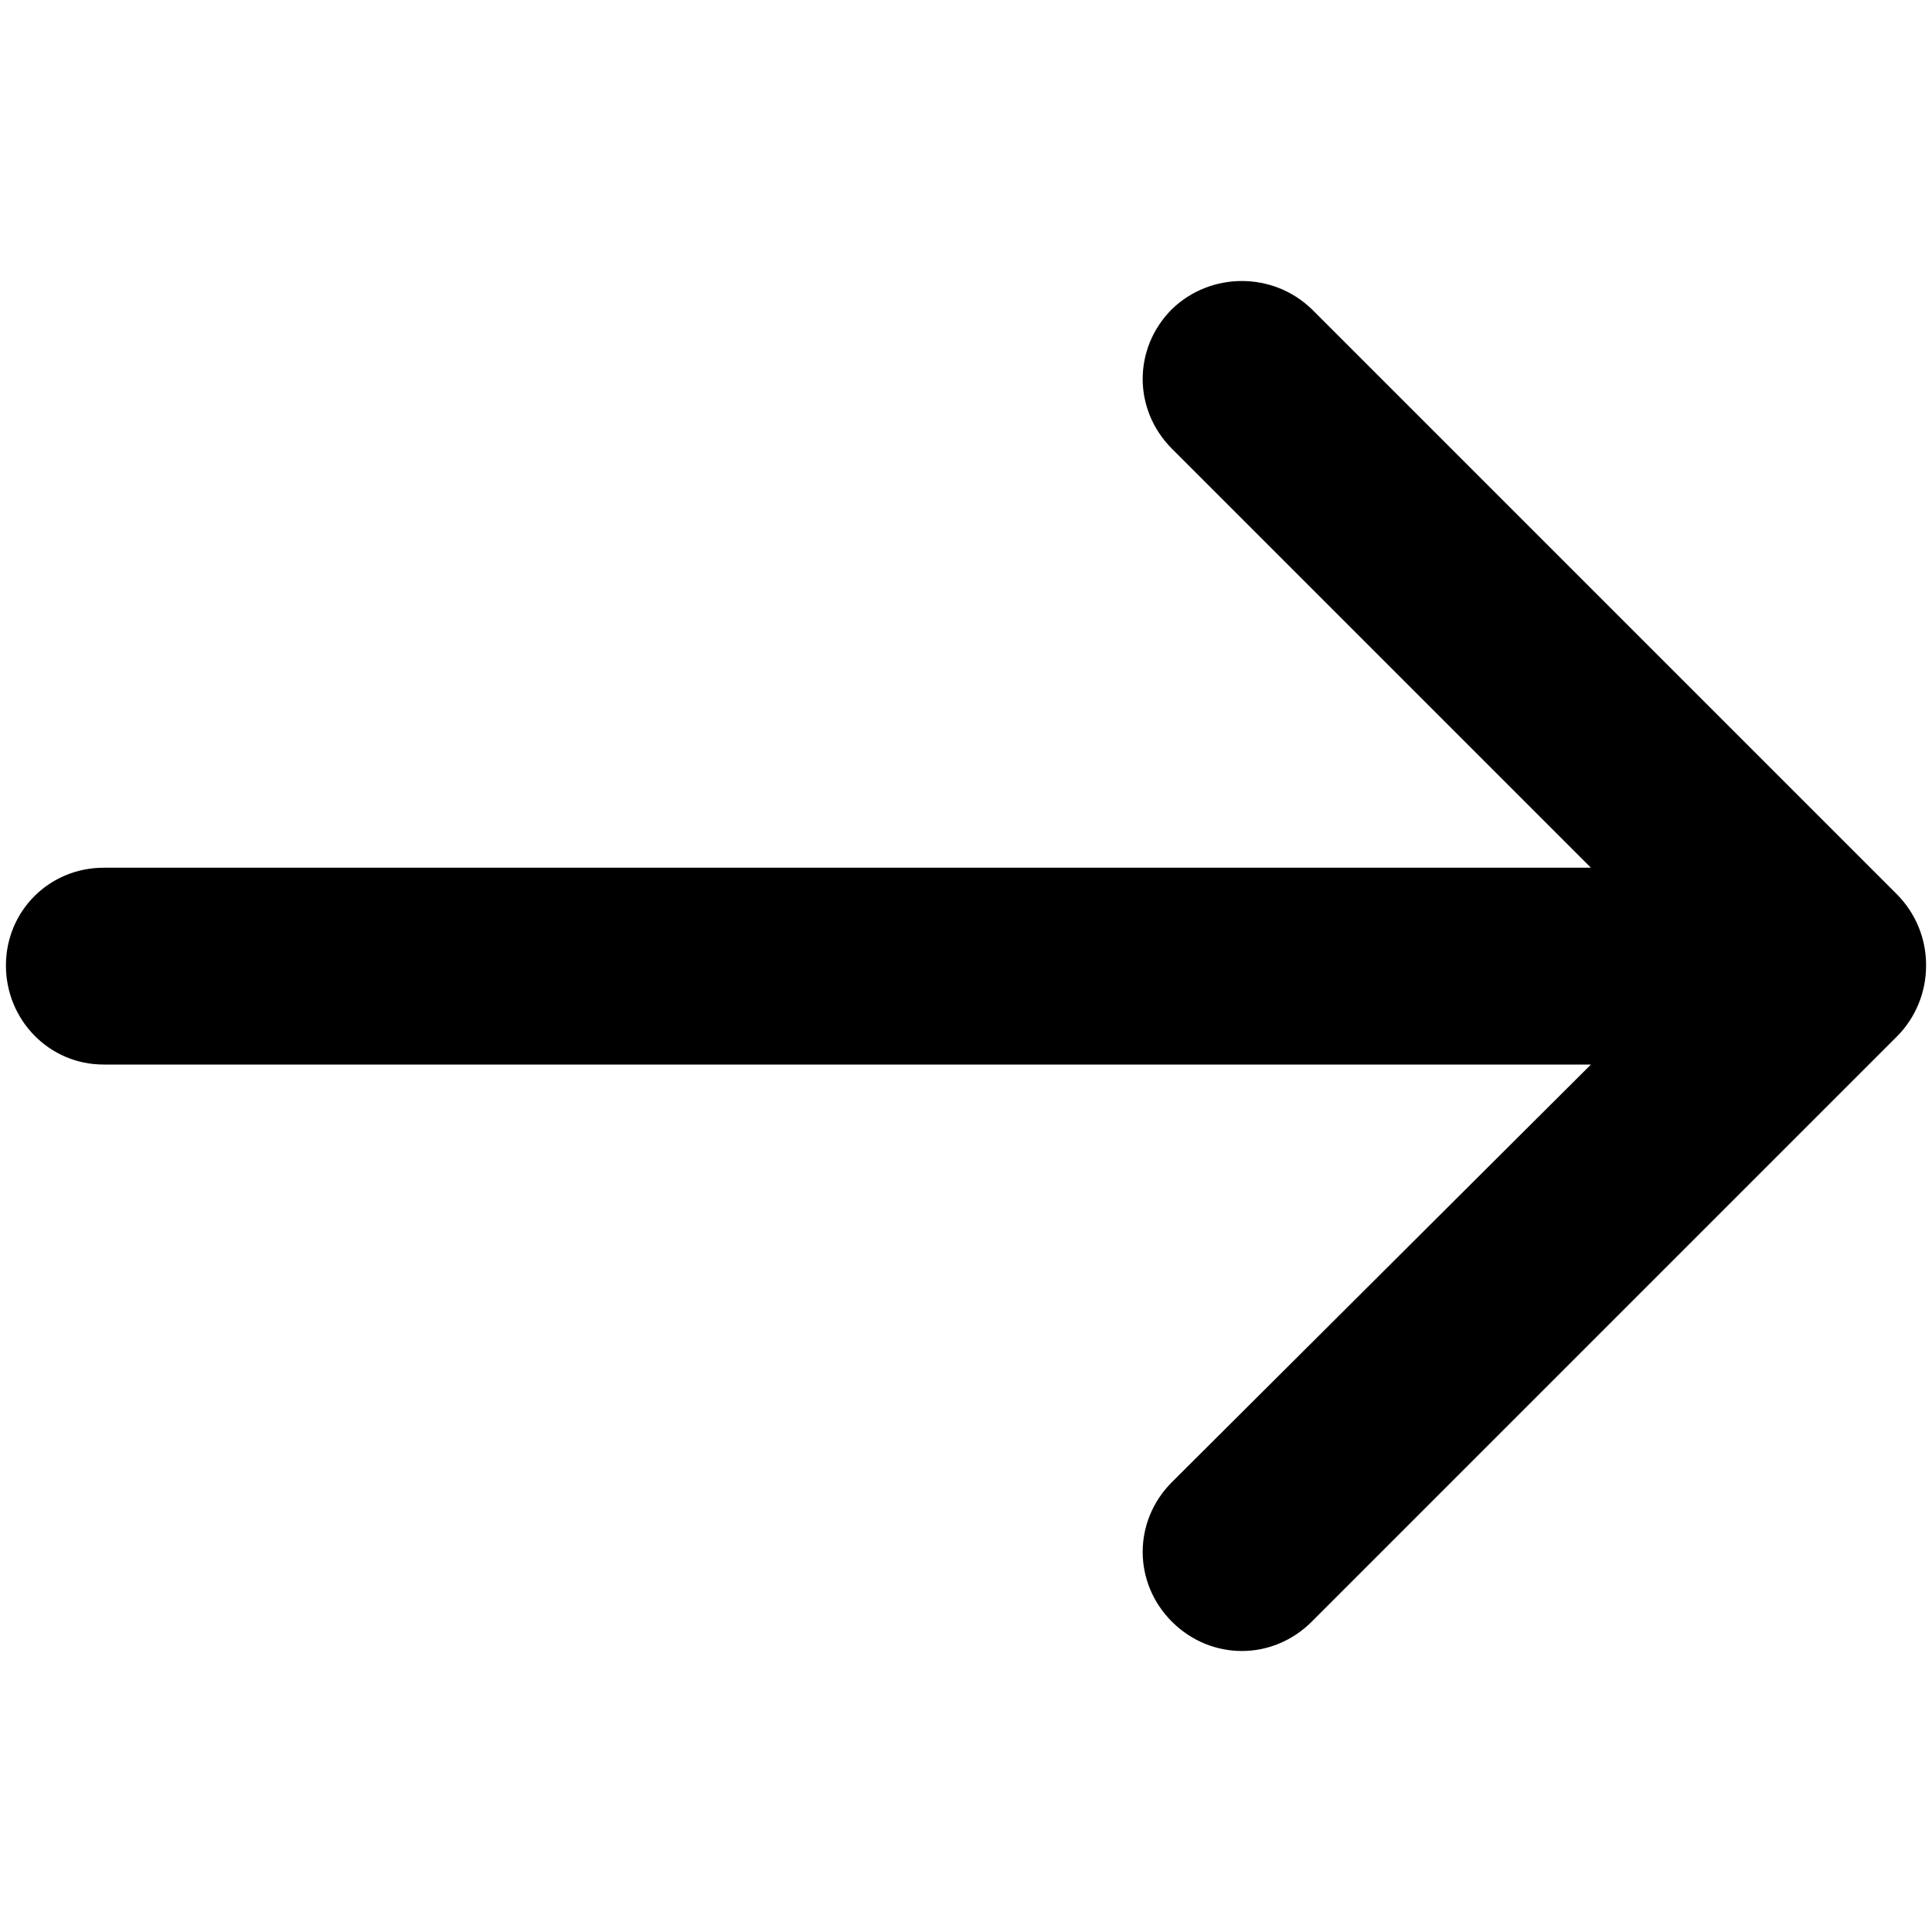
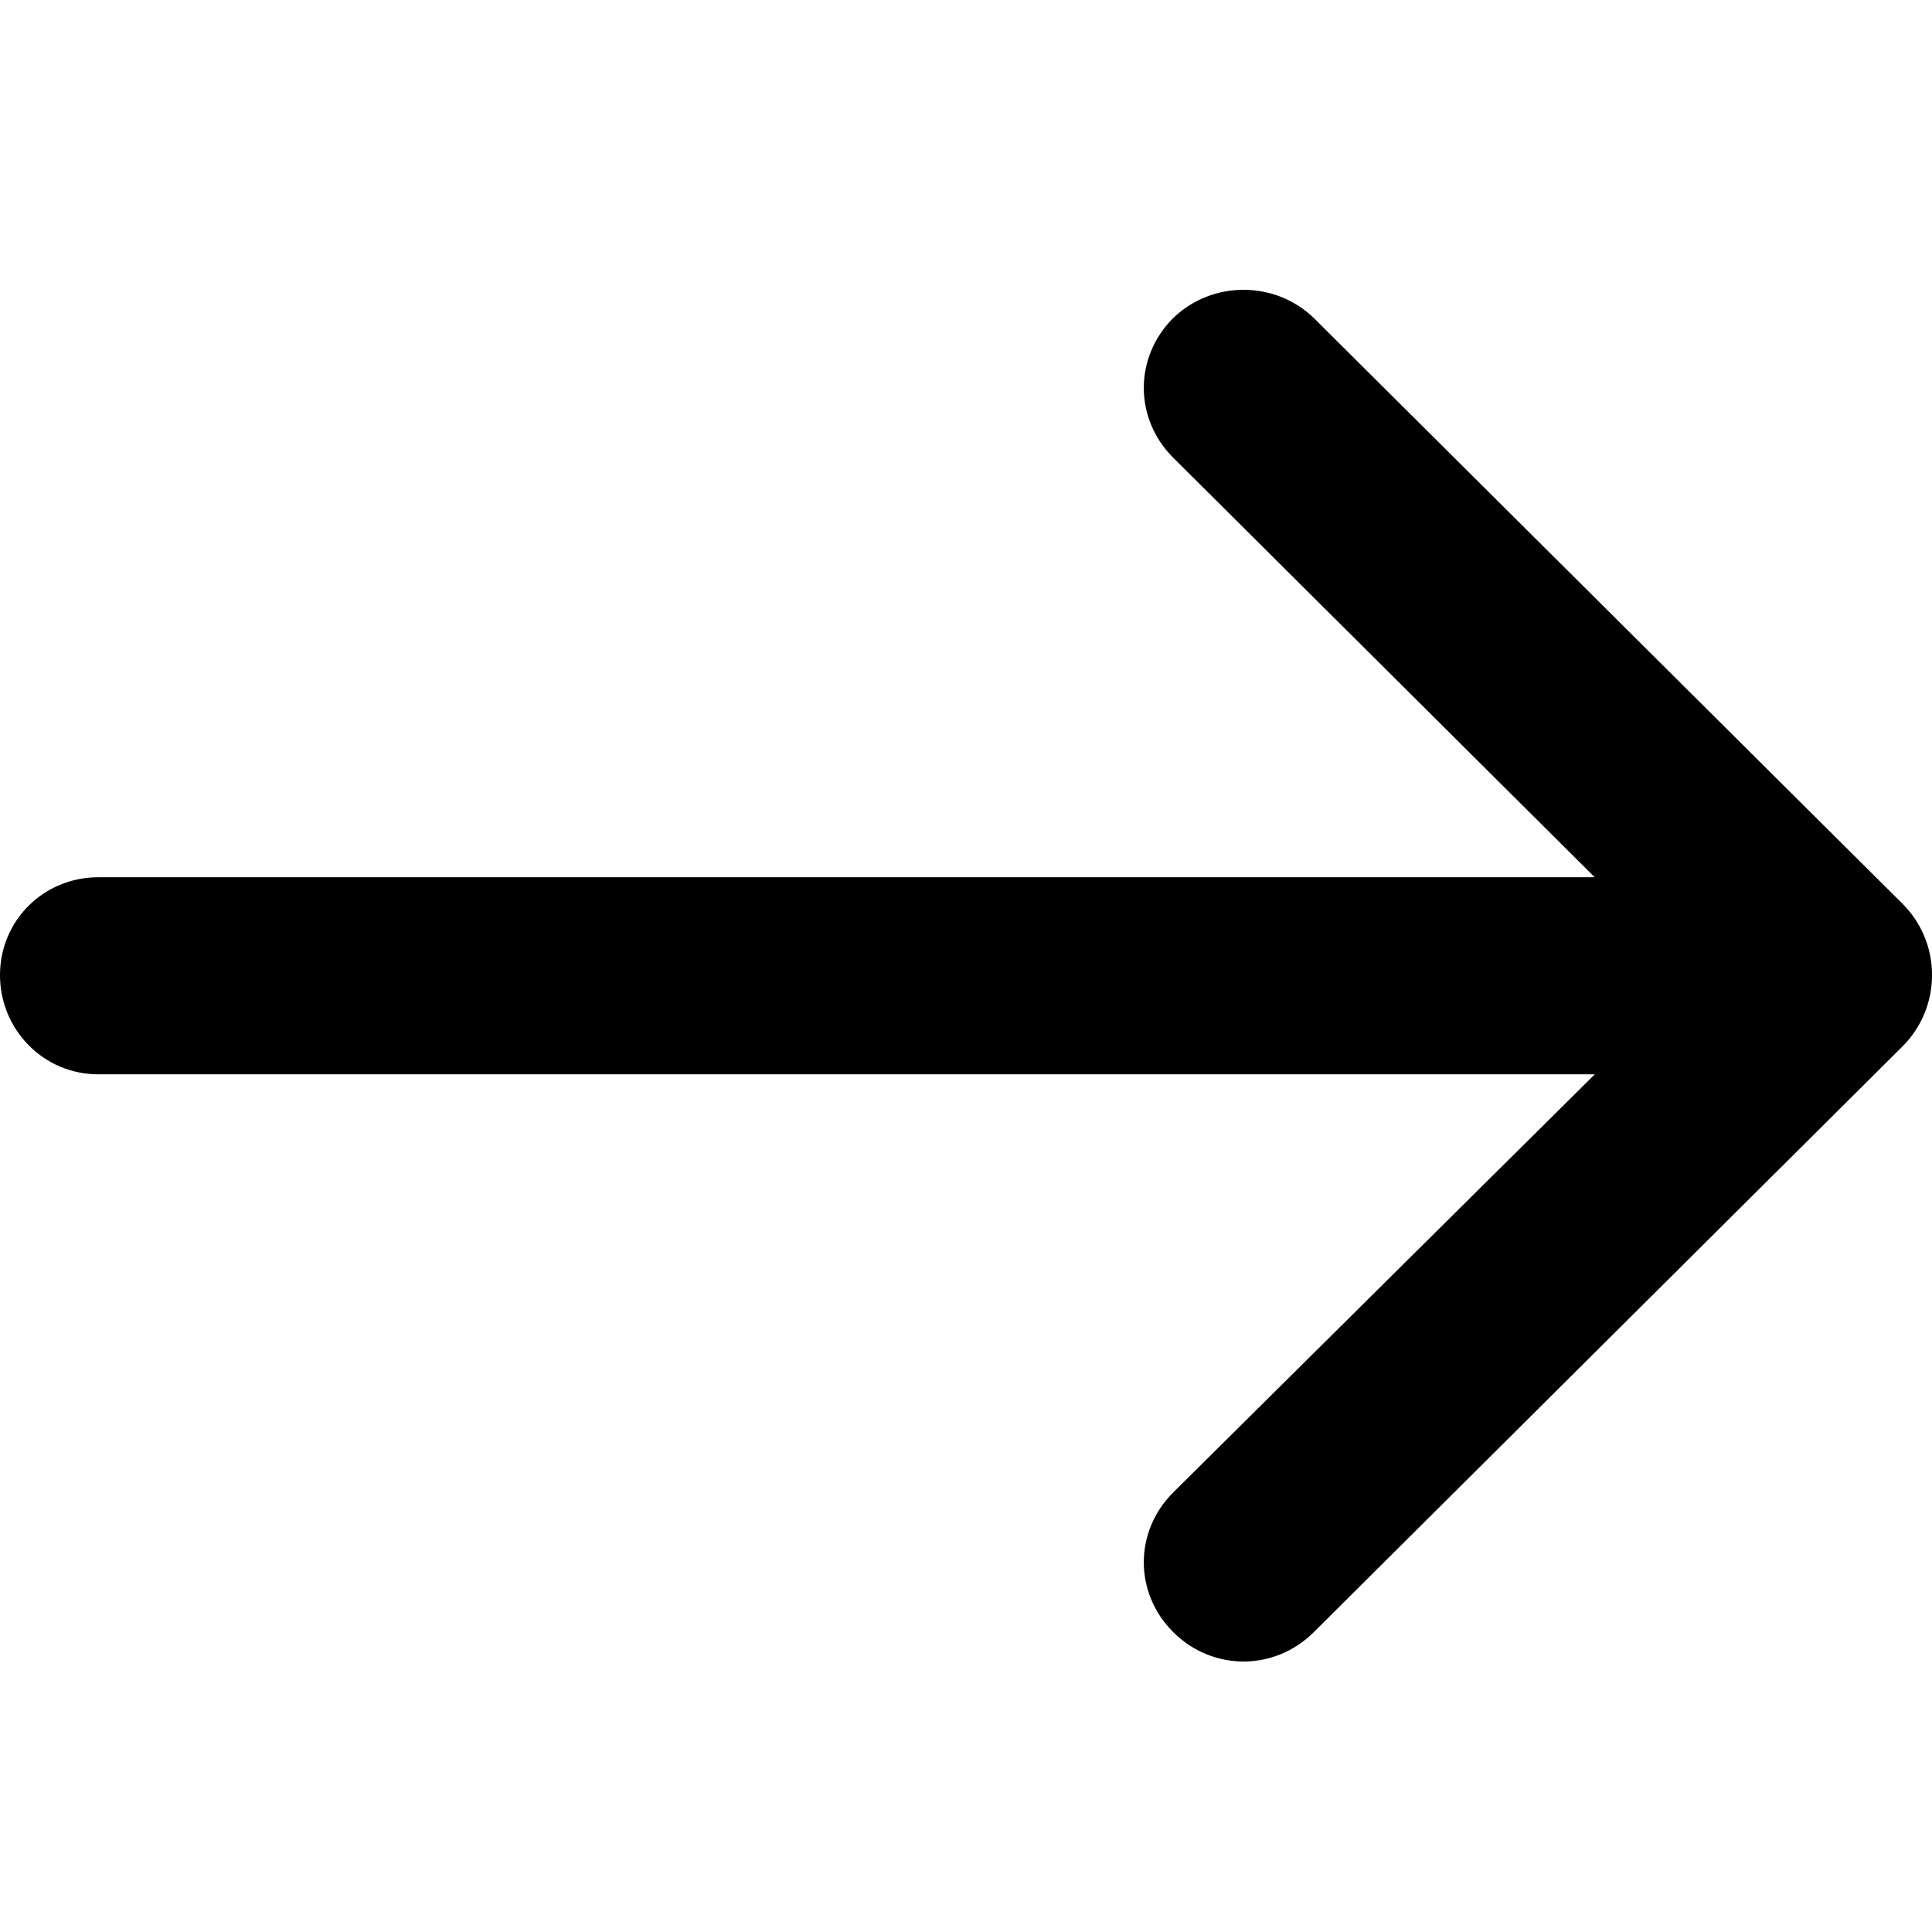
- <svg xmlns="http://www.w3.org/2000/svg" width="15" height="15" viewBox="0 0 15 15" fill="none">
-   <path d="M9.099 3.484C8.796 3.181 8.796 2.703 9.099 2.4C9.4 2.109 9.883 2.109 10.184 2.4L14.727 6.943C14.873 7.089 14.955 7.288 14.954 7.495C14.955 7.702 14.873 7.902 14.727 8.048L10.184 12.591C9.88 12.894 9.403 12.894 9.099 12.591C8.796 12.288 8.796 11.81 9.099 11.507L12.352 8.265H0.805C0.382 8.266 0.046 7.919 0.046 7.496C0.046 7.073 0.382 6.737 0.805 6.737H12.352L9.099 3.484Z" fill="black" />
+ <svg xmlns="http://www.w3.org/2000/svg" width="100" height="100" viewBox="0 0 100 100" fill="none">
+   <path d="M60.729 23.694C58.694 21.669 58.694 18.482 60.729 16.458C62.741 14.514 65.987 14.514 68 16.458L98.474 46.779C99.455 47.757 100.005 49.085 100 50.468C100.005 51.851 99.455 53.18 98.474 54.161L68 84.482C65.966 86.506 62.763 86.506 60.729 84.482C58.694 82.457 58.694 79.27 60.729 77.245L82.547 55.606H5.091C2.254 55.61 0 53.294 0 50.472C0 47.649 2.255 45.406 5.091 45.406H82.543L60.729 23.694Z" fill="black" />
</svg>
